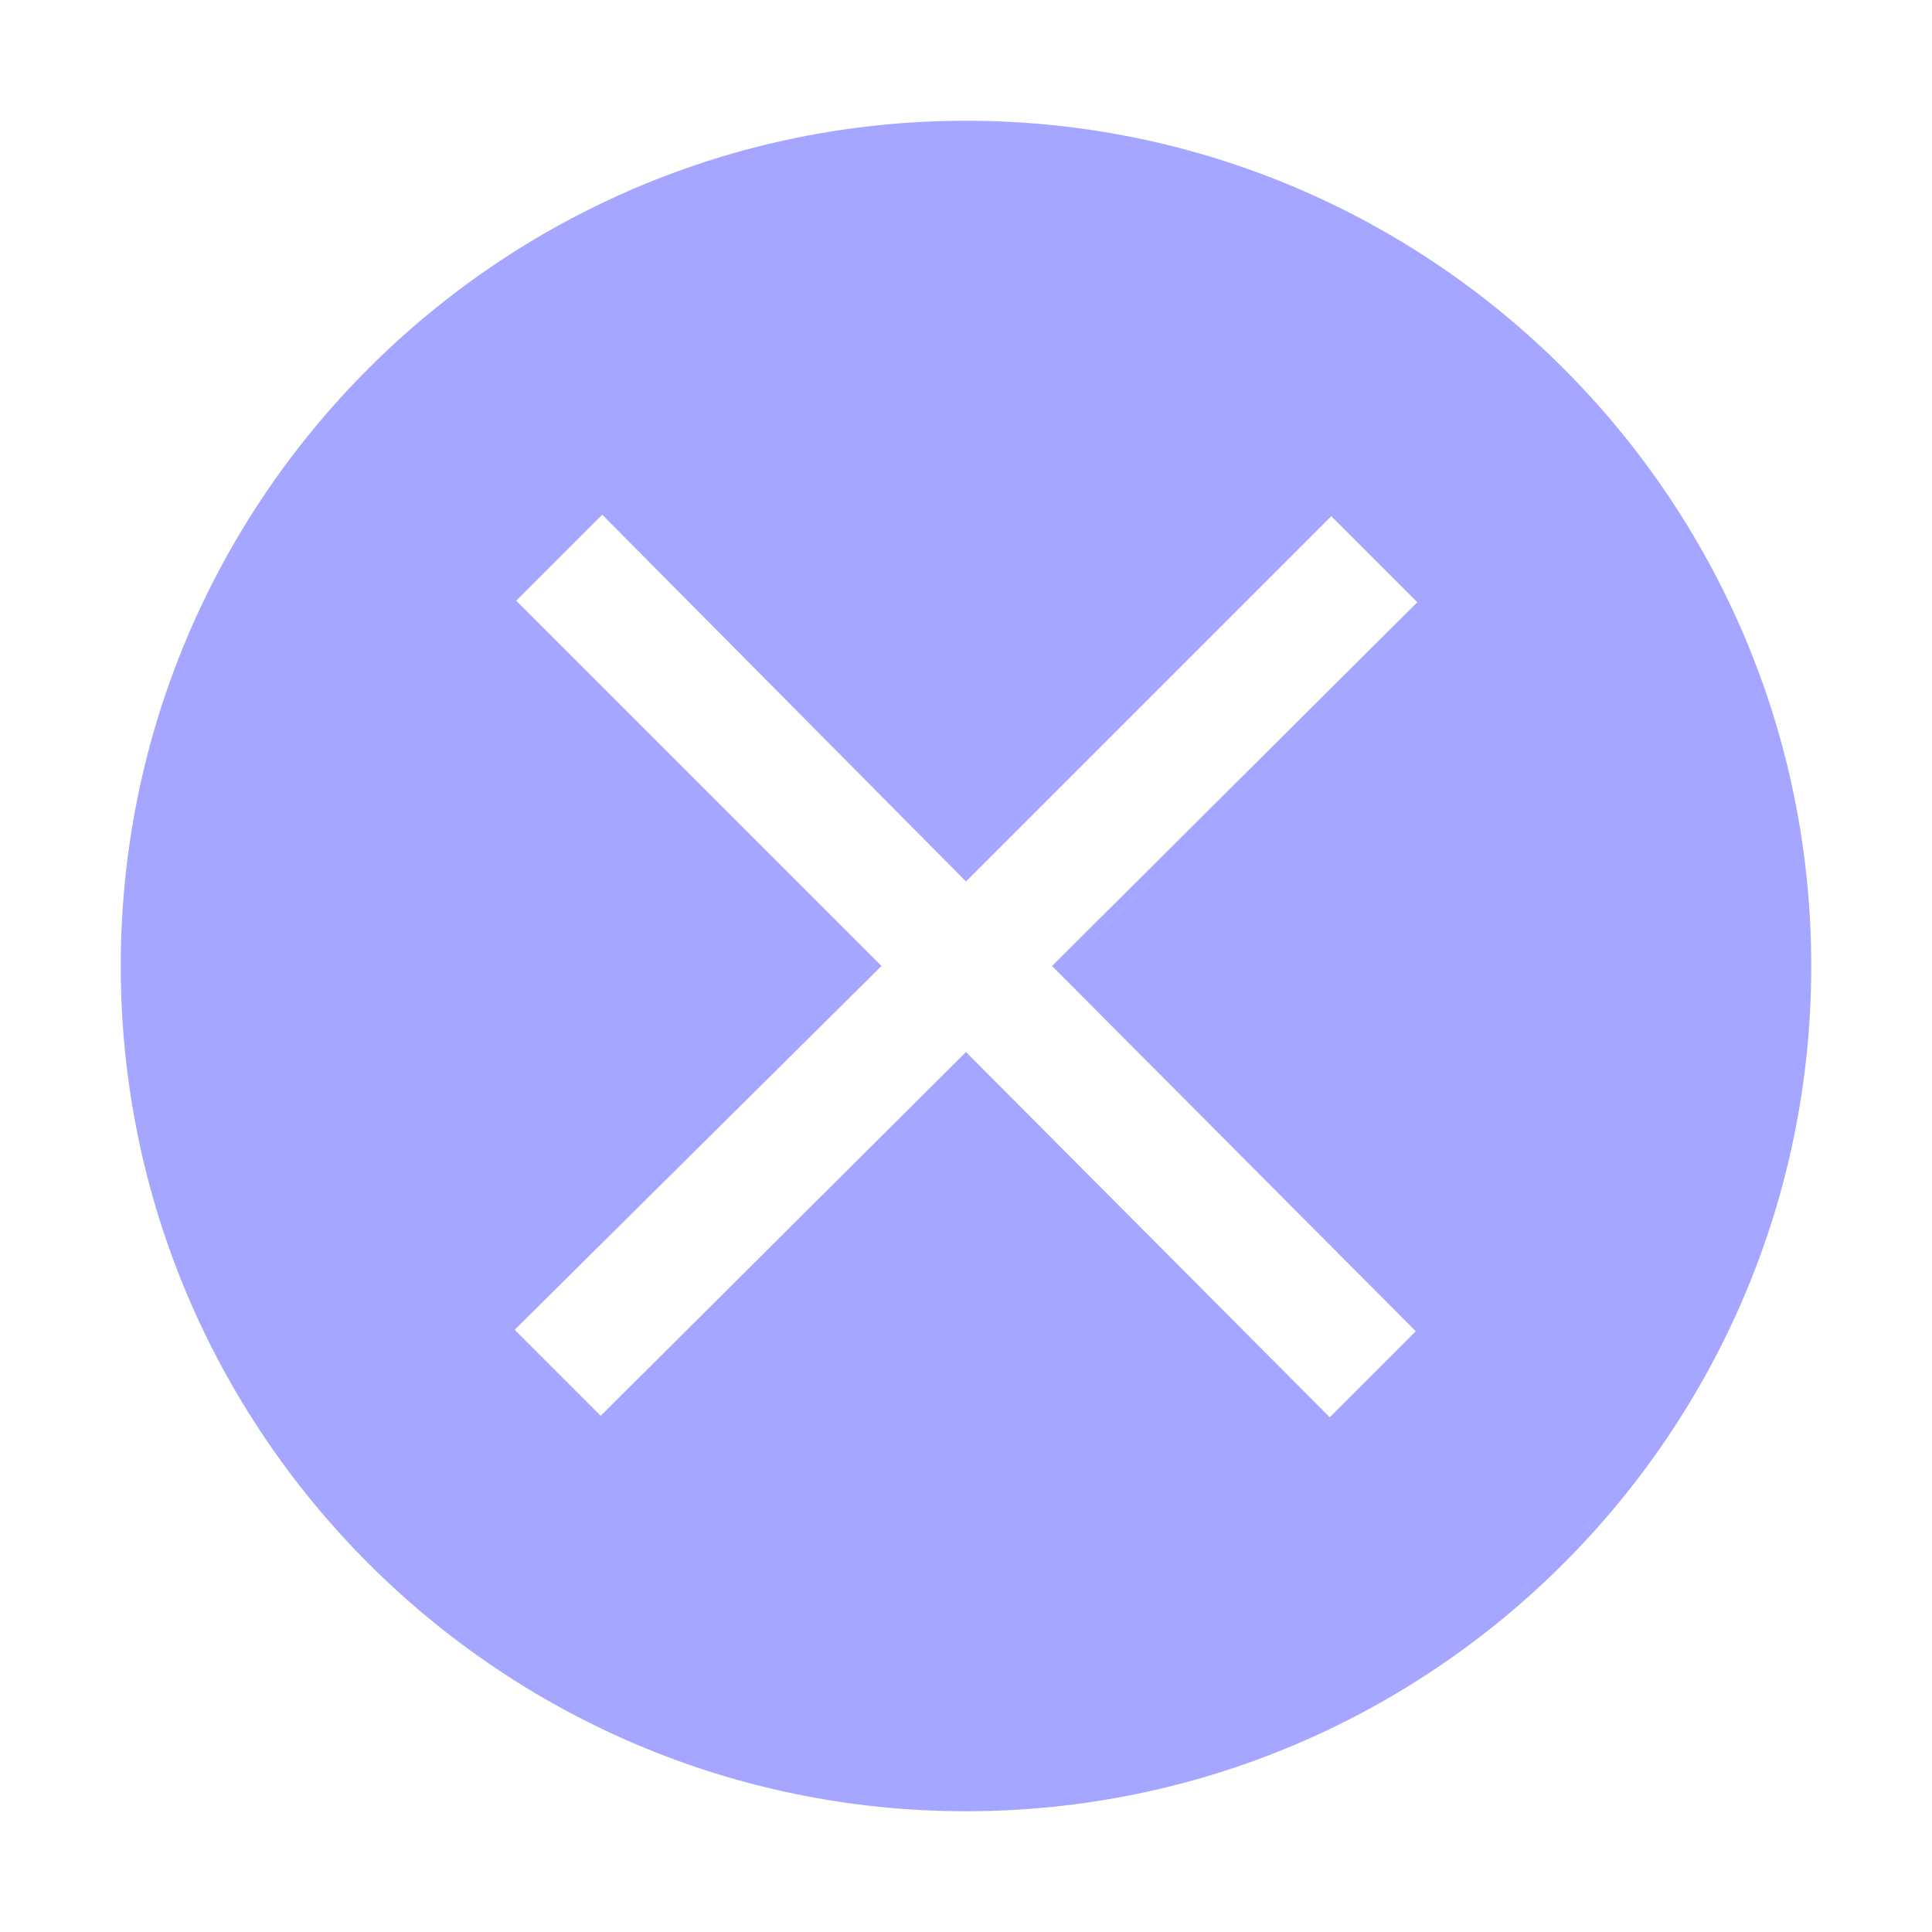
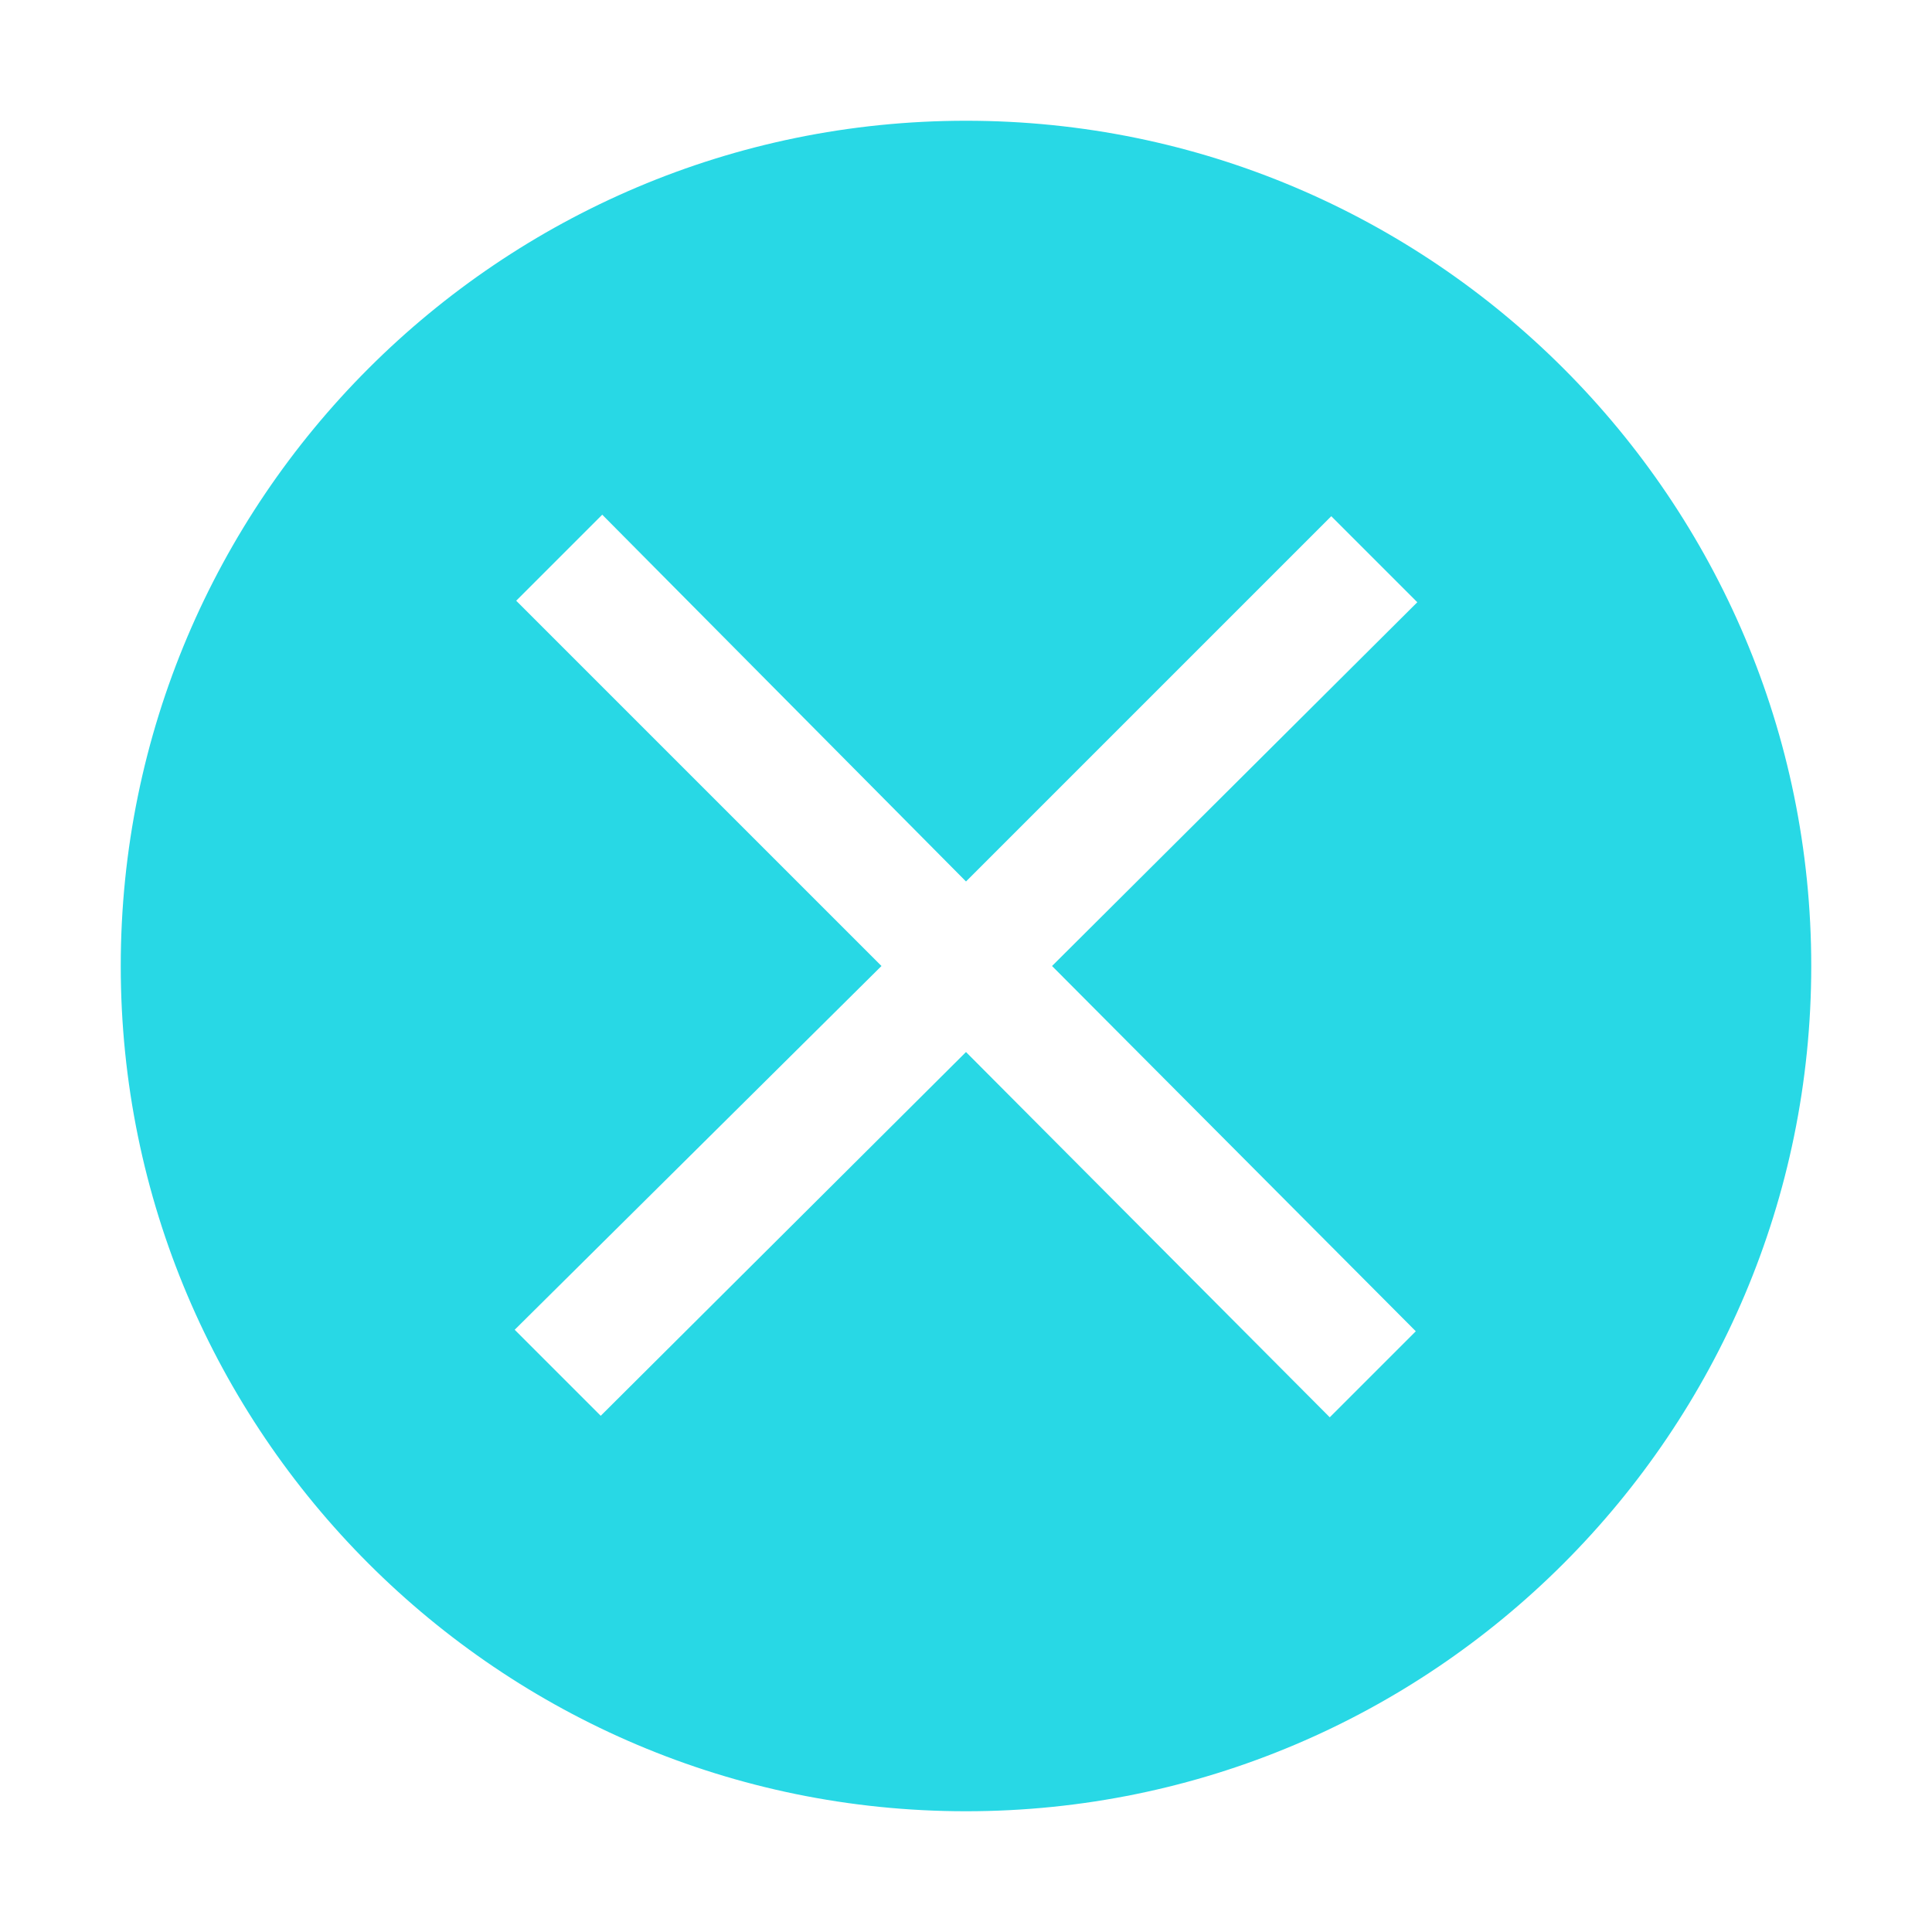
- <svg xmlns="http://www.w3.org/2000/svg" t="1653447482802" class="icon" viewBox="0 0 1024 1024" version="1.1" p-id="3988" width="200" height="200">
+ <svg xmlns="http://www.w3.org/2000/svg" t="1661251304896" class="icon" viewBox="0 0 1024 1024" version="1.1" p-id="8556" width="200" height="200">
  <defs>
    <style type="text/css">@font-face { font-family: feedback-iconfont; src: url("//at.alicdn.com/t/font_1031158_u69w8yhxdu.woff2?t=1630033759944") format("woff2"), url("//at.alicdn.com/t/font_1031158_u69w8yhxdu.woff?t=1630033759944") format("woff"), url("//at.alicdn.com/t/font_1031158_u69w8yhxdu.ttf?t=1630033759944") format("truetype"); }
</style>
  </defs>
-   <path d="M512 64C264.8 64 64 264.8 64 512s200.8 448 448 448 448-200.8 448-448S759.2 64 512 64z m238.4 641.6l-45.6 45.6L512 557.6 318.4 750.4l-45.6-45.6L467.2 512 273.6 318.4l45.6-45.6L512 467.2l193.6-193.6 45.6 45.6L557.6 512l192.8 193.6z" fill="#A5A6FF" p-id="3989" />
+   <path d="M512 64C264.8 64 64 264.8 64 512s200.8 448 448 448 448-200.8 448-448S759.2 64 512 64z m238.4 641.6l-45.6 45.6L512 557.6 318.4 750.4l-45.6-45.6L467.2 512 273.6 318.4l45.6-45.6L512 467.2l193.6-193.6 45.6 45.6L557.6 512l192.8 193.6z" fill="#28D8E5" p-id="8557" />
</svg>
